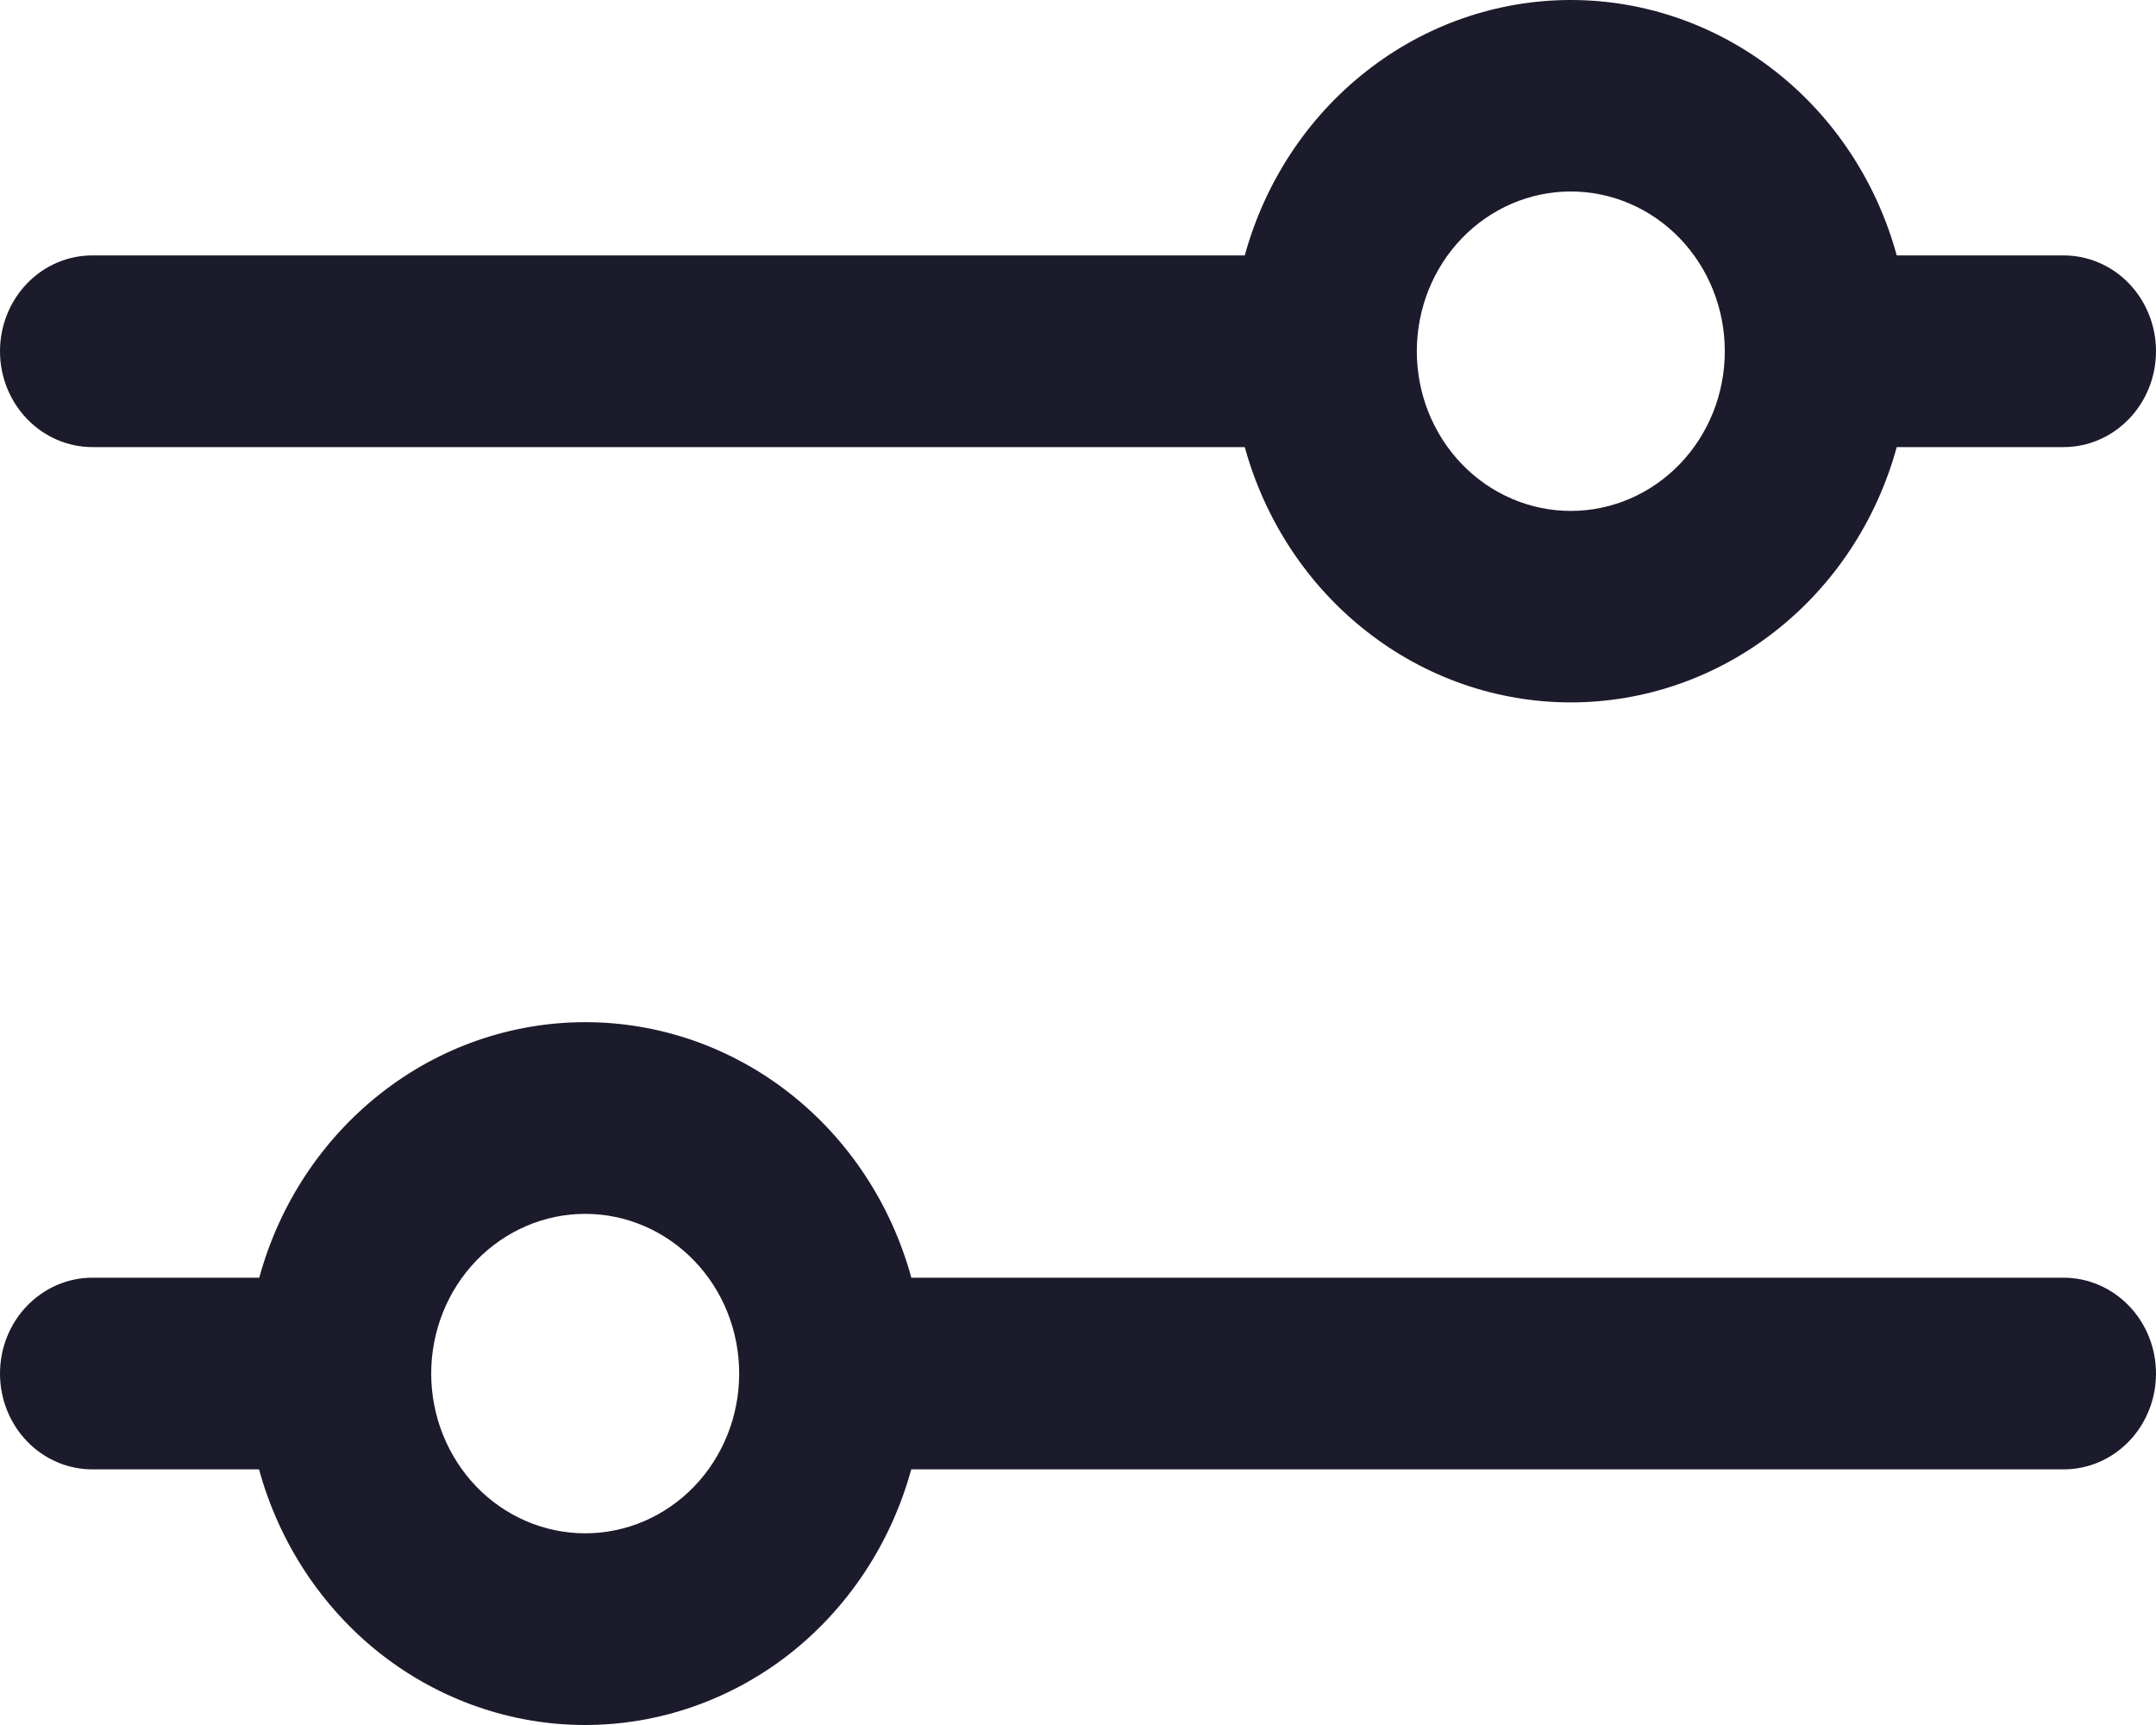
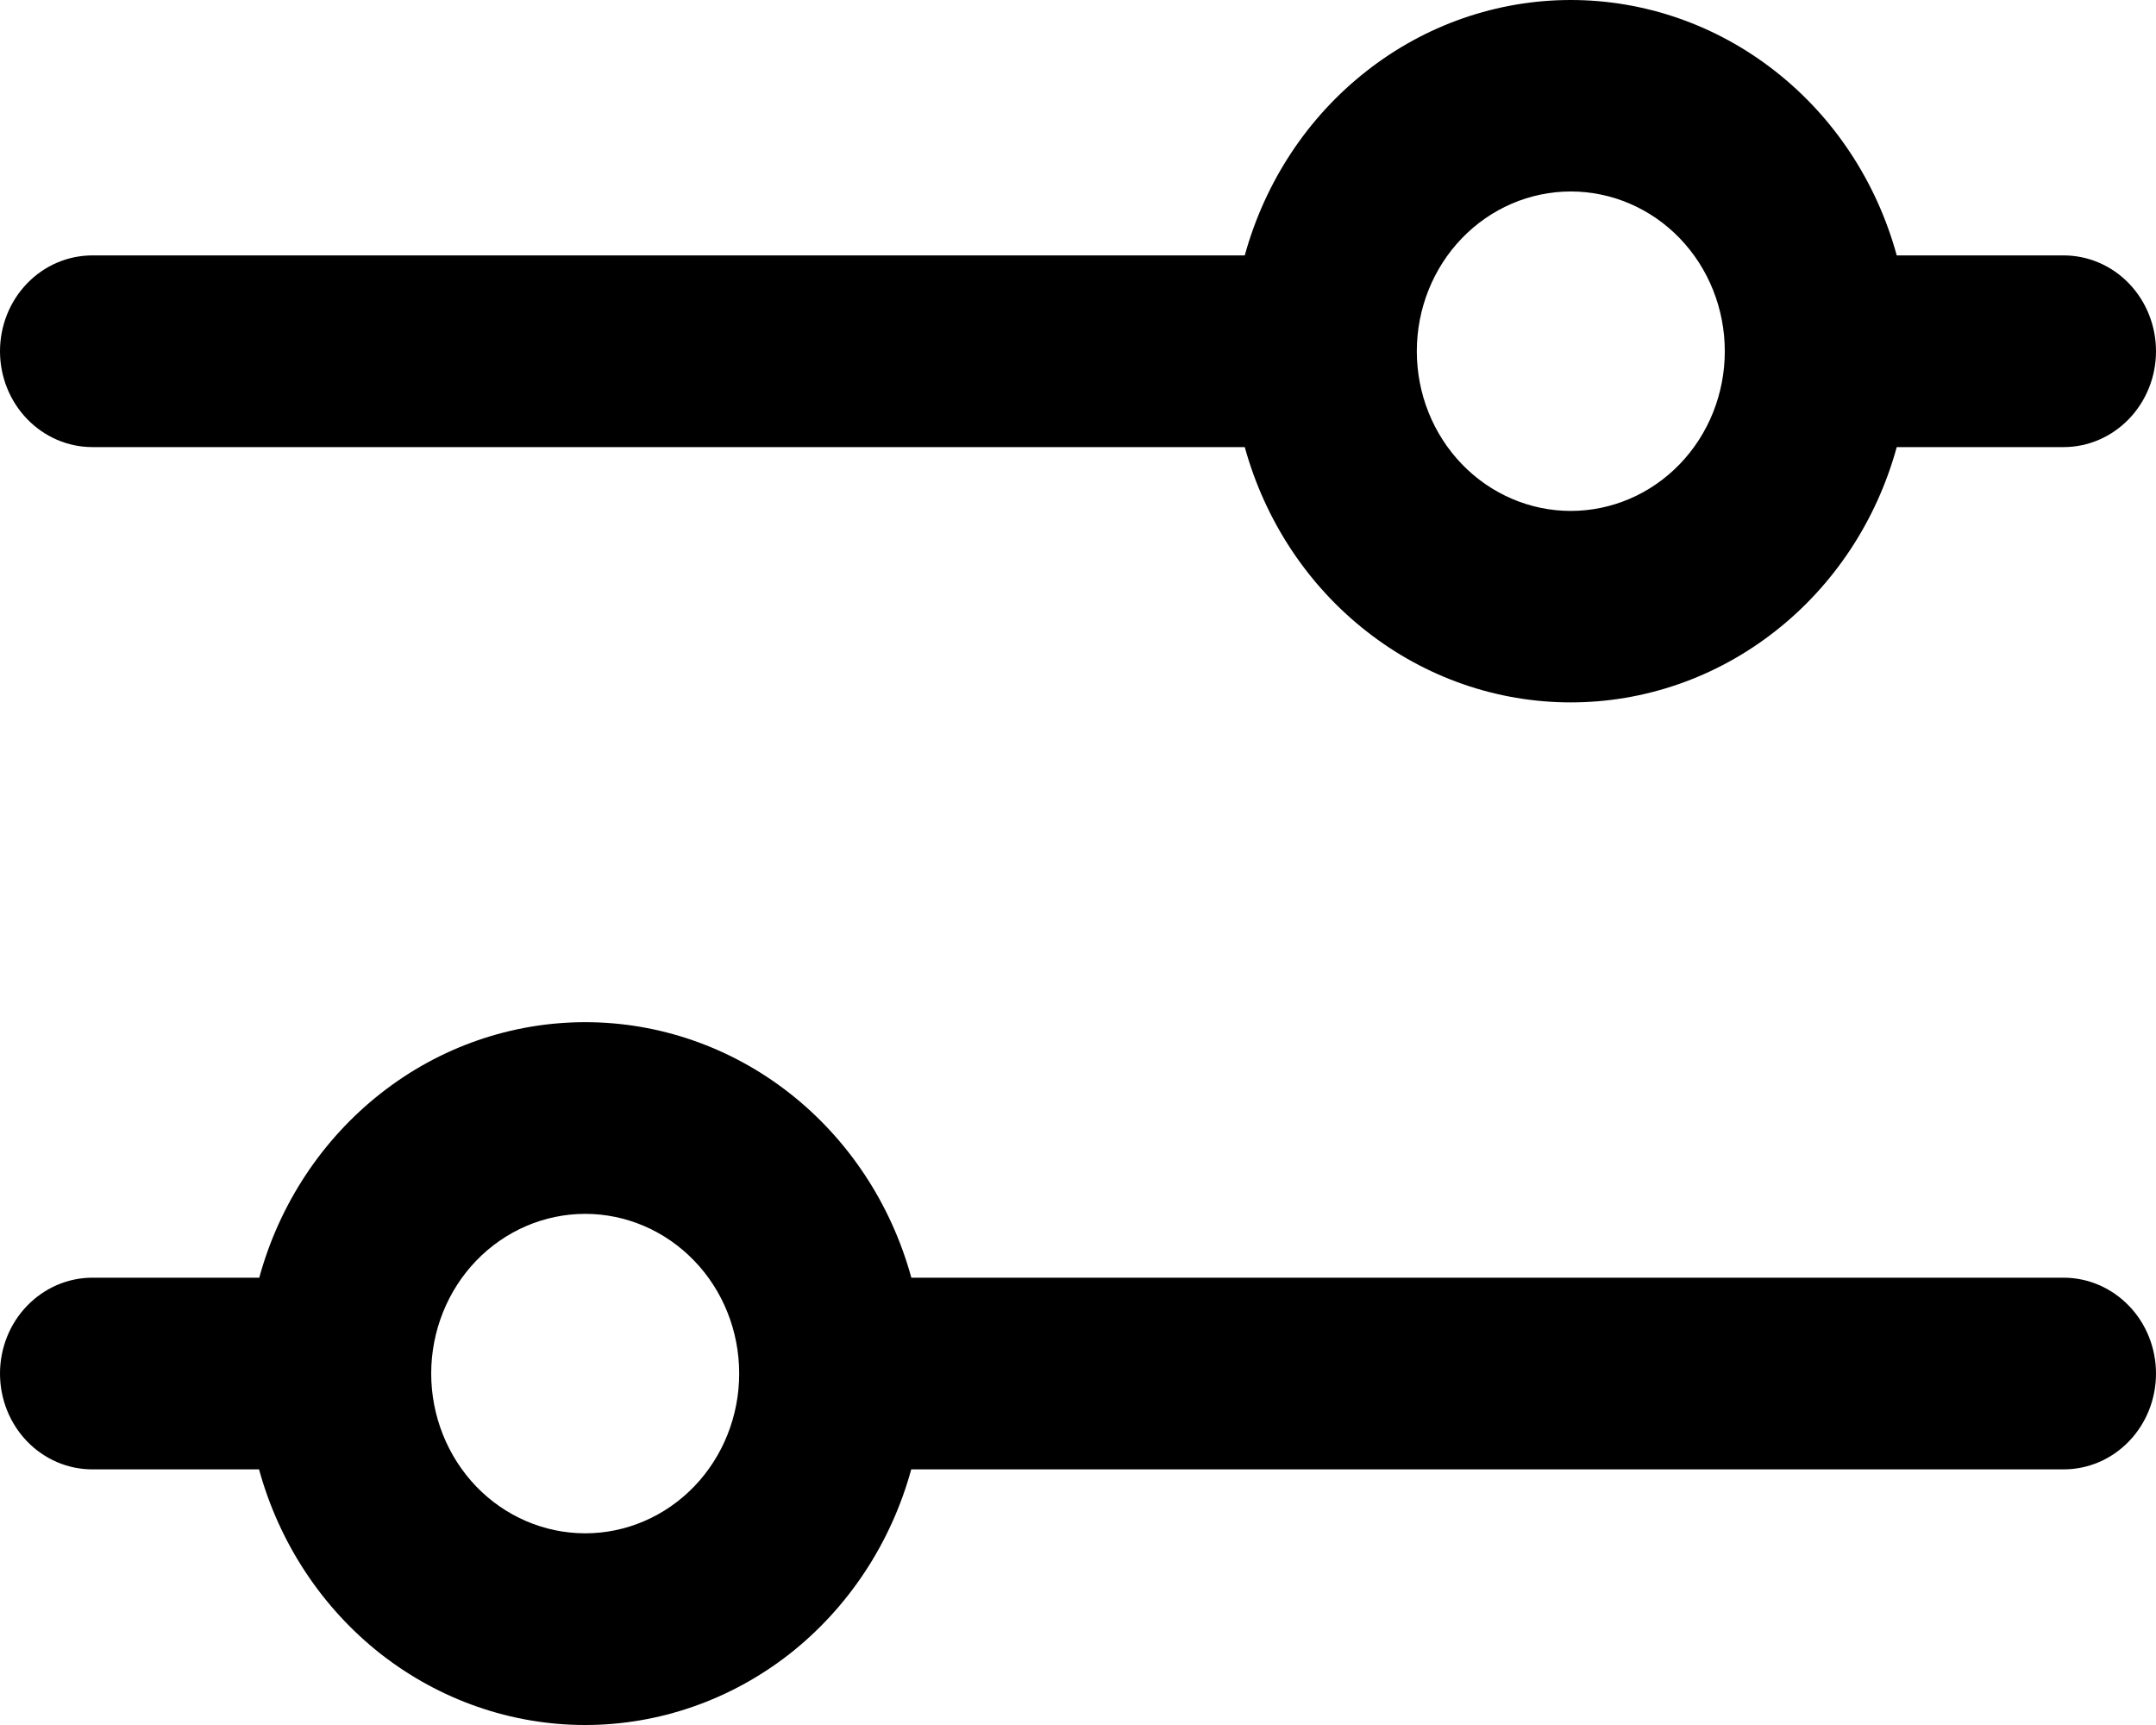
<svg xmlns="http://www.w3.org/2000/svg" width="20" height="16" viewBox="0 0 20 16" fill="none">
-   <path fill-rule="evenodd" clip-rule="evenodd" d="M8.453 11.851L19.143 11.851C19.37 11.851 19.588 11.945 19.749 12.112C19.91 12.278 20 12.505 20 12.74C20 12.976 19.91 13.202 19.749 13.369C19.588 13.536 19.37 13.629 19.143 13.629L8.453 13.629C8.266 14.312 7.869 14.913 7.324 15.341C6.778 15.768 6.112 16 5.428 16C4.744 16 4.078 15.768 3.532 15.341C2.987 14.913 2.59 14.312 2.403 13.629L0.857 13.629C0.63 13.629 0.412 13.536 0.251 13.369C0.09 13.202 2.64357e-07 12.976 2.84969e-07 12.74C3.05582e-07 12.505 0.09 12.278 0.251 12.112C0.412 11.945 0.63 11.851 0.857 11.851L2.405 11.851C2.591 11.169 2.988 10.568 3.534 10.14C4.079 9.712 4.745 9.481 5.429 9.481C6.113 9.481 6.779 9.712 7.325 10.14C7.871 10.568 8.267 11.169 8.454 11.851L8.453 11.851ZM6.857 12.74C6.857 13.133 6.707 13.51 6.439 13.788C6.171 14.066 5.807 14.222 5.429 14.222C5.05 14.222 4.686 14.066 4.418 13.788C4.151 13.51 4 13.133 4 12.74C4 12.347 4.151 11.97 4.418 11.693C4.686 11.415 5.05 11.259 5.429 11.259C5.807 11.259 6.171 11.415 6.439 11.693C6.707 11.97 6.857 12.347 6.857 12.74ZM11.547 2.369L0.857 2.369C0.63 2.369 0.412 2.462 0.251 2.629C0.09 2.796 1.13459e-06 3.022 1.11398e-06 3.258C1.09337e-06 3.493 0.09 3.719 0.251 3.886C0.412 4.053 0.63 4.147 0.857 4.147L11.547 4.147C11.735 4.829 12.131 5.429 12.677 5.856C13.222 6.284 13.888 6.515 14.571 6.515C15.255 6.515 15.92 6.284 16.466 5.856C17.012 5.429 17.408 4.829 17.595 4.147L19.143 4.147C19.37 4.147 19.588 4.053 19.749 3.886C19.91 3.719 20 3.493 20 3.258C20 3.022 19.91 2.796 19.749 2.629C19.588 2.462 19.37 2.369 19.143 2.369L17.595 2.369C17.408 1.686 17.012 1.086 16.466 0.659C15.92 0.231 15.255 -4.14799e-07 14.571 -4.74581e-07C13.888 -5.34363e-07 13.222 0.231 12.677 0.659C12.131 1.086 11.735 1.686 11.547 2.369ZM16 3.258C16 3.651 15.85 4.027 15.582 4.305C15.314 4.583 14.95 4.739 14.571 4.739C14.193 4.739 13.829 4.583 13.561 4.305C13.293 4.027 13.143 3.651 13.143 3.258C13.143 2.865 13.293 2.488 13.561 2.21C13.829 1.932 14.193 1.776 14.571 1.776C14.95 1.776 15.314 1.932 15.582 2.21C15.85 2.488 16 2.865 16 3.258Z" fill="#1B1B2B" />
+   <path fill-rule="evenodd" clip-rule="evenodd" d="M8.453 11.851L19.143 11.851C19.37 11.851 19.588 11.945 19.749 12.112C19.91 12.278 20 12.505 20 12.74C20 12.976 19.91 13.202 19.749 13.369C19.588 13.536 19.37 13.629 19.143 13.629L8.453 13.629C8.266 14.312 7.869 14.913 7.324 15.341C6.778 15.768 6.112 16 5.428 16C4.744 16 4.078 15.768 3.532 15.341C2.987 14.913 2.59 14.312 2.403 13.629L0.857 13.629C0.63 13.629 0.412 13.536 0.251 13.369C0.09 13.202 2.64357e-07 12.976 2.84969e-07 12.74C3.05582e-07 12.505 0.09 12.278 0.251 12.112C0.412 11.945 0.63 11.851 0.857 11.851L2.405 11.851C2.591 11.169 2.988 10.568 3.534 10.14C4.079 9.712 4.745 9.481 5.429 9.481C6.113 9.481 6.779 9.712 7.325 10.14C7.871 10.568 8.267 11.169 8.454 11.851L8.453 11.851ZM6.857 12.74C6.857 13.133 6.707 13.51 6.439 13.788C6.171 14.066 5.807 14.222 5.429 14.222C5.05 14.222 4.686 14.066 4.418 13.788C4.151 13.51 4 13.133 4 12.74C4 12.347 4.151 11.97 4.418 11.693C4.686 11.415 5.05 11.259 5.429 11.259C5.807 11.259 6.171 11.415 6.439 11.693C6.707 11.97 6.857 12.347 6.857 12.74ZM11.547 2.369L0.857 2.369C0.63 2.369 0.412 2.462 0.251 2.629C0.09 2.796 1.13459e-06 3.022 1.11398e-06 3.258C1.09337e-06 3.493 0.09 3.719 0.251 3.886C0.412 4.053 0.63 4.147 0.857 4.147L11.547 4.147C11.735 4.829 12.131 5.429 12.677 5.856C13.222 6.284 13.888 6.515 14.571 6.515C15.255 6.515 15.92 6.284 16.466 5.856C17.012 5.429 17.408 4.829 17.595 4.147L19.143 4.147C19.37 4.147 19.588 4.053 19.749 3.886C19.91 3.719 20 3.493 20 3.258C20 3.022 19.91 2.796 19.749 2.629C19.588 2.462 19.37 2.369 19.143 2.369L17.595 2.369C17.408 1.686 17.012 1.086 16.466 0.659C15.92 0.231 15.255 -4.14799e-07 14.571 -4.74581e-07C13.888 -5.34363e-07 13.222 0.231 12.677 0.659C12.131 1.086 11.735 1.686 11.547 2.369ZM16 3.258C16 3.651 15.85 4.027 15.582 4.305C15.314 4.583 14.95 4.739 14.571 4.739C14.193 4.739 13.829 4.583 13.561 4.305C13.293 4.027 13.143 3.651 13.143 3.258C13.143 2.865 13.293 2.488 13.561 2.21C13.829 1.932 14.193 1.776 14.571 1.776C14.95 1.776 15.314 1.932 15.582 2.21C15.85 2.488 16 2.865 16 3.258Z" fill="currentColor" />
</svg>
